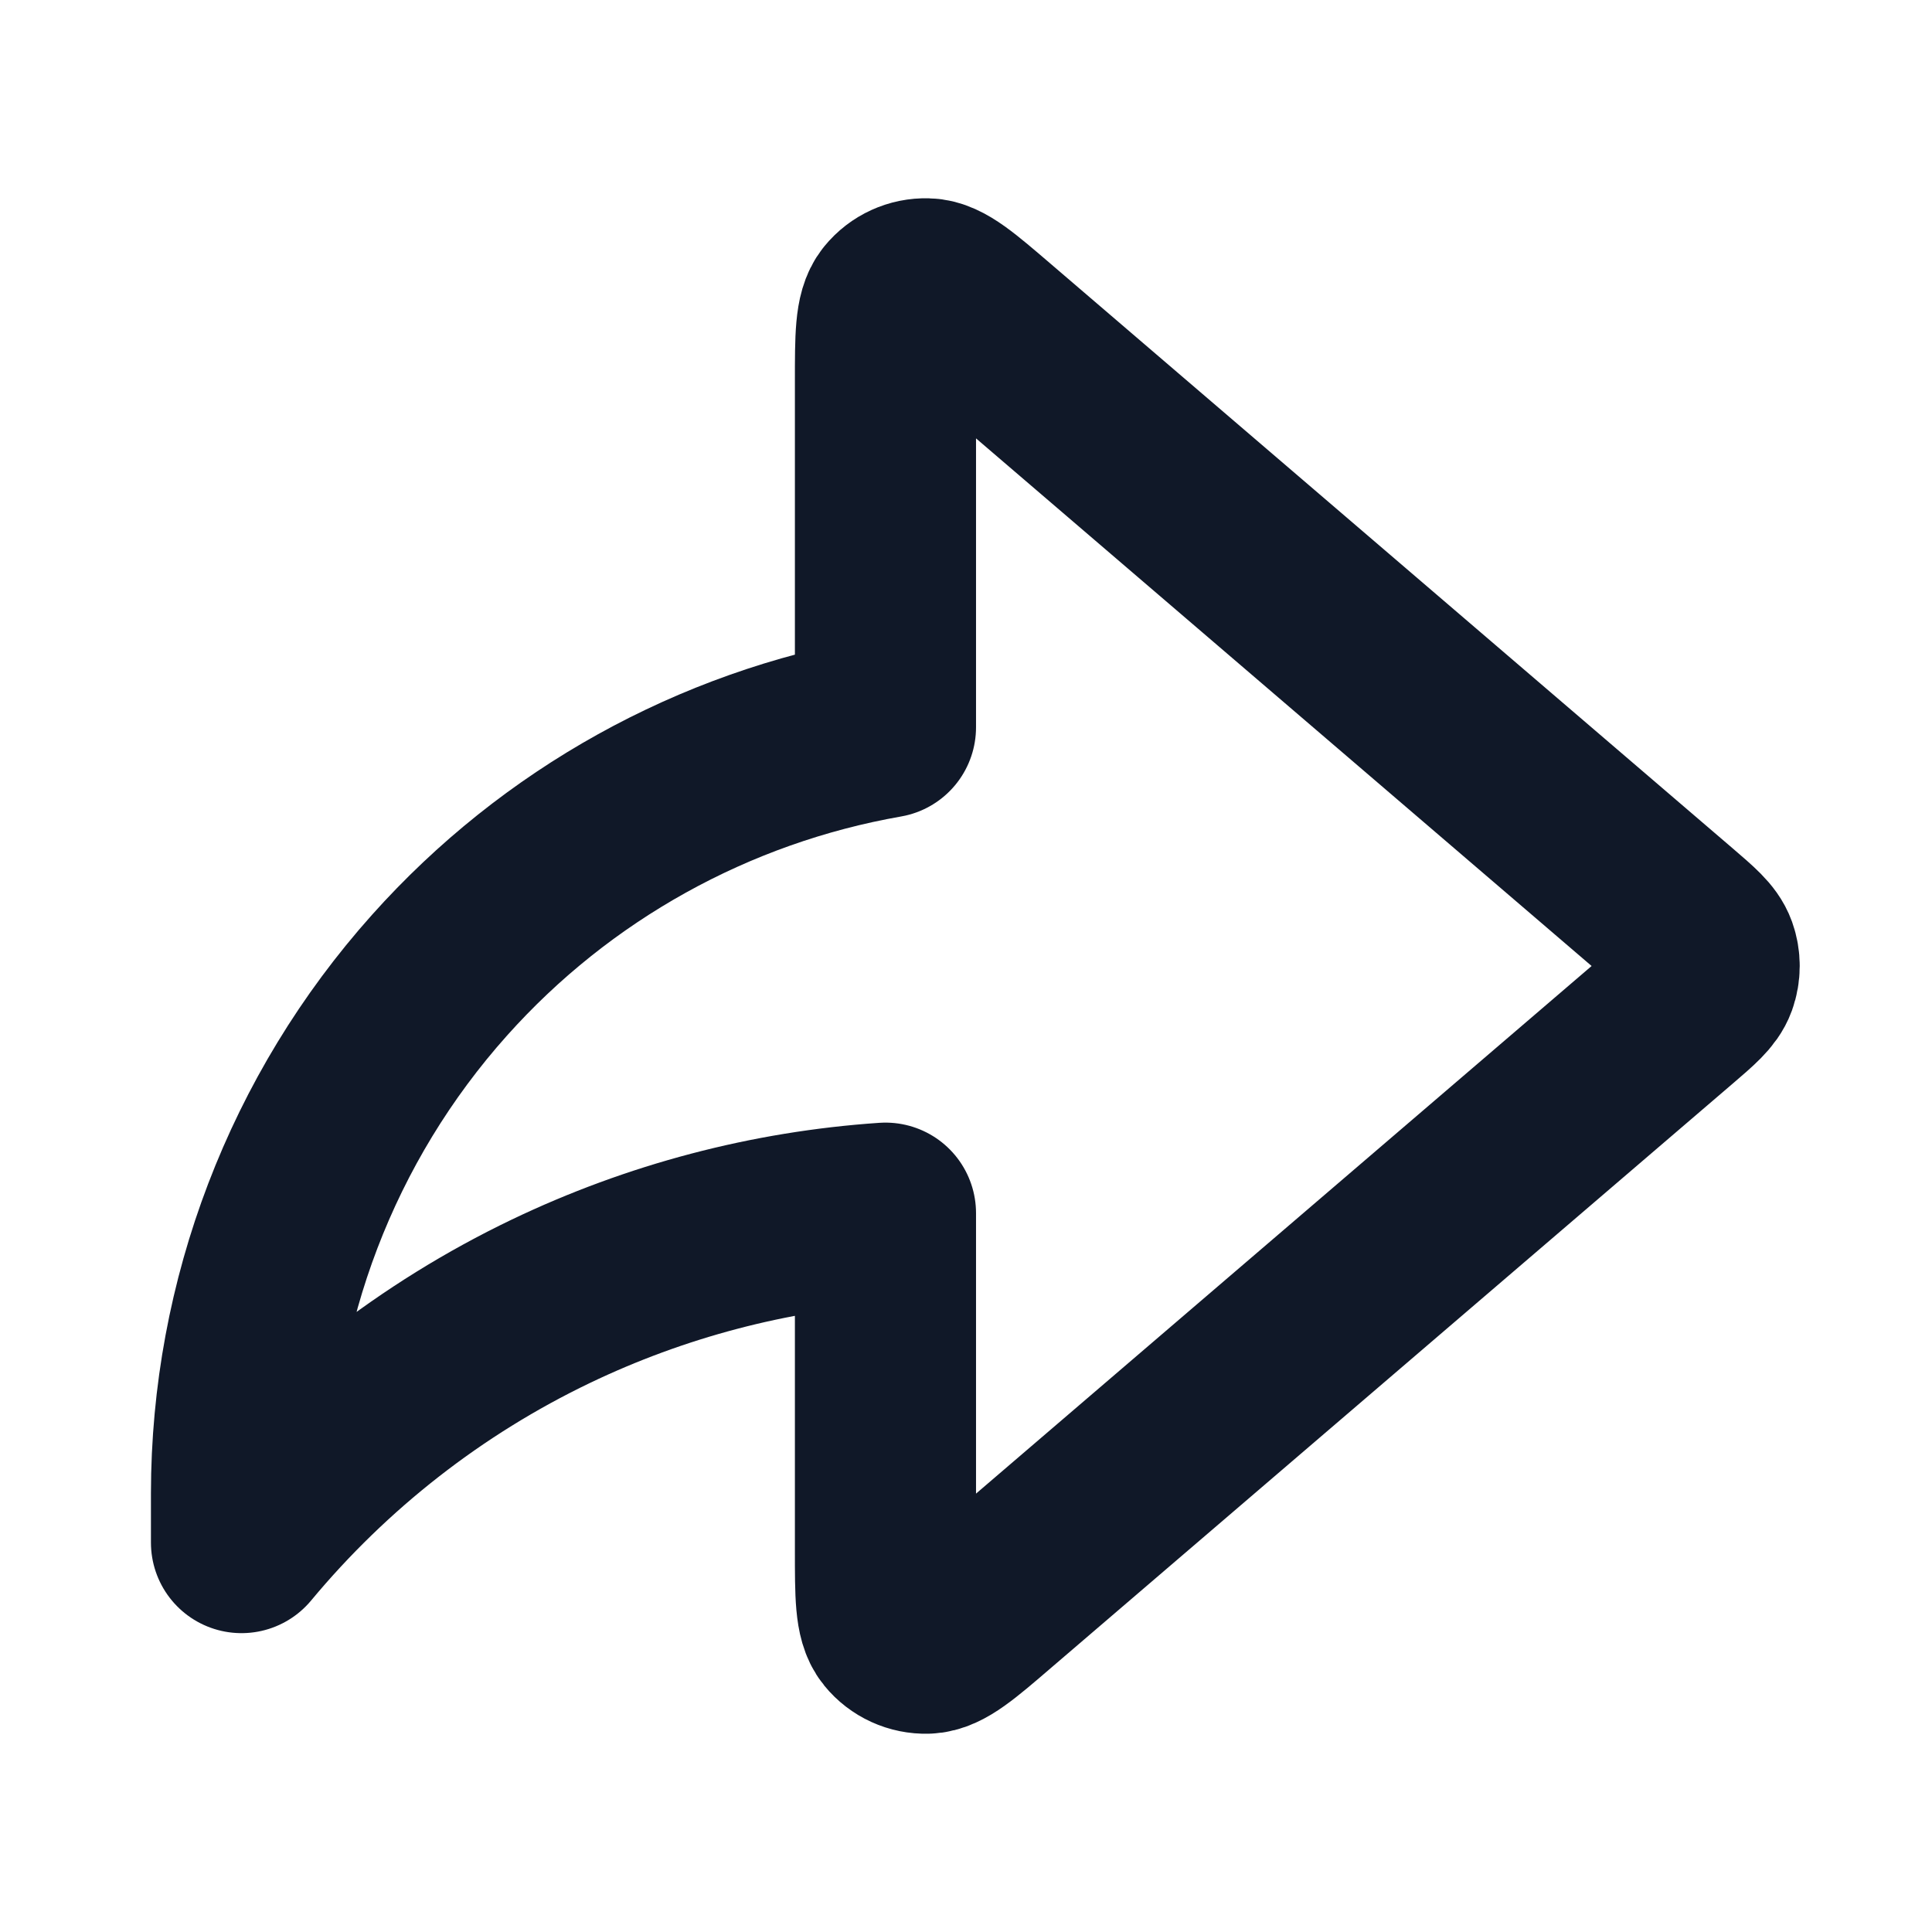
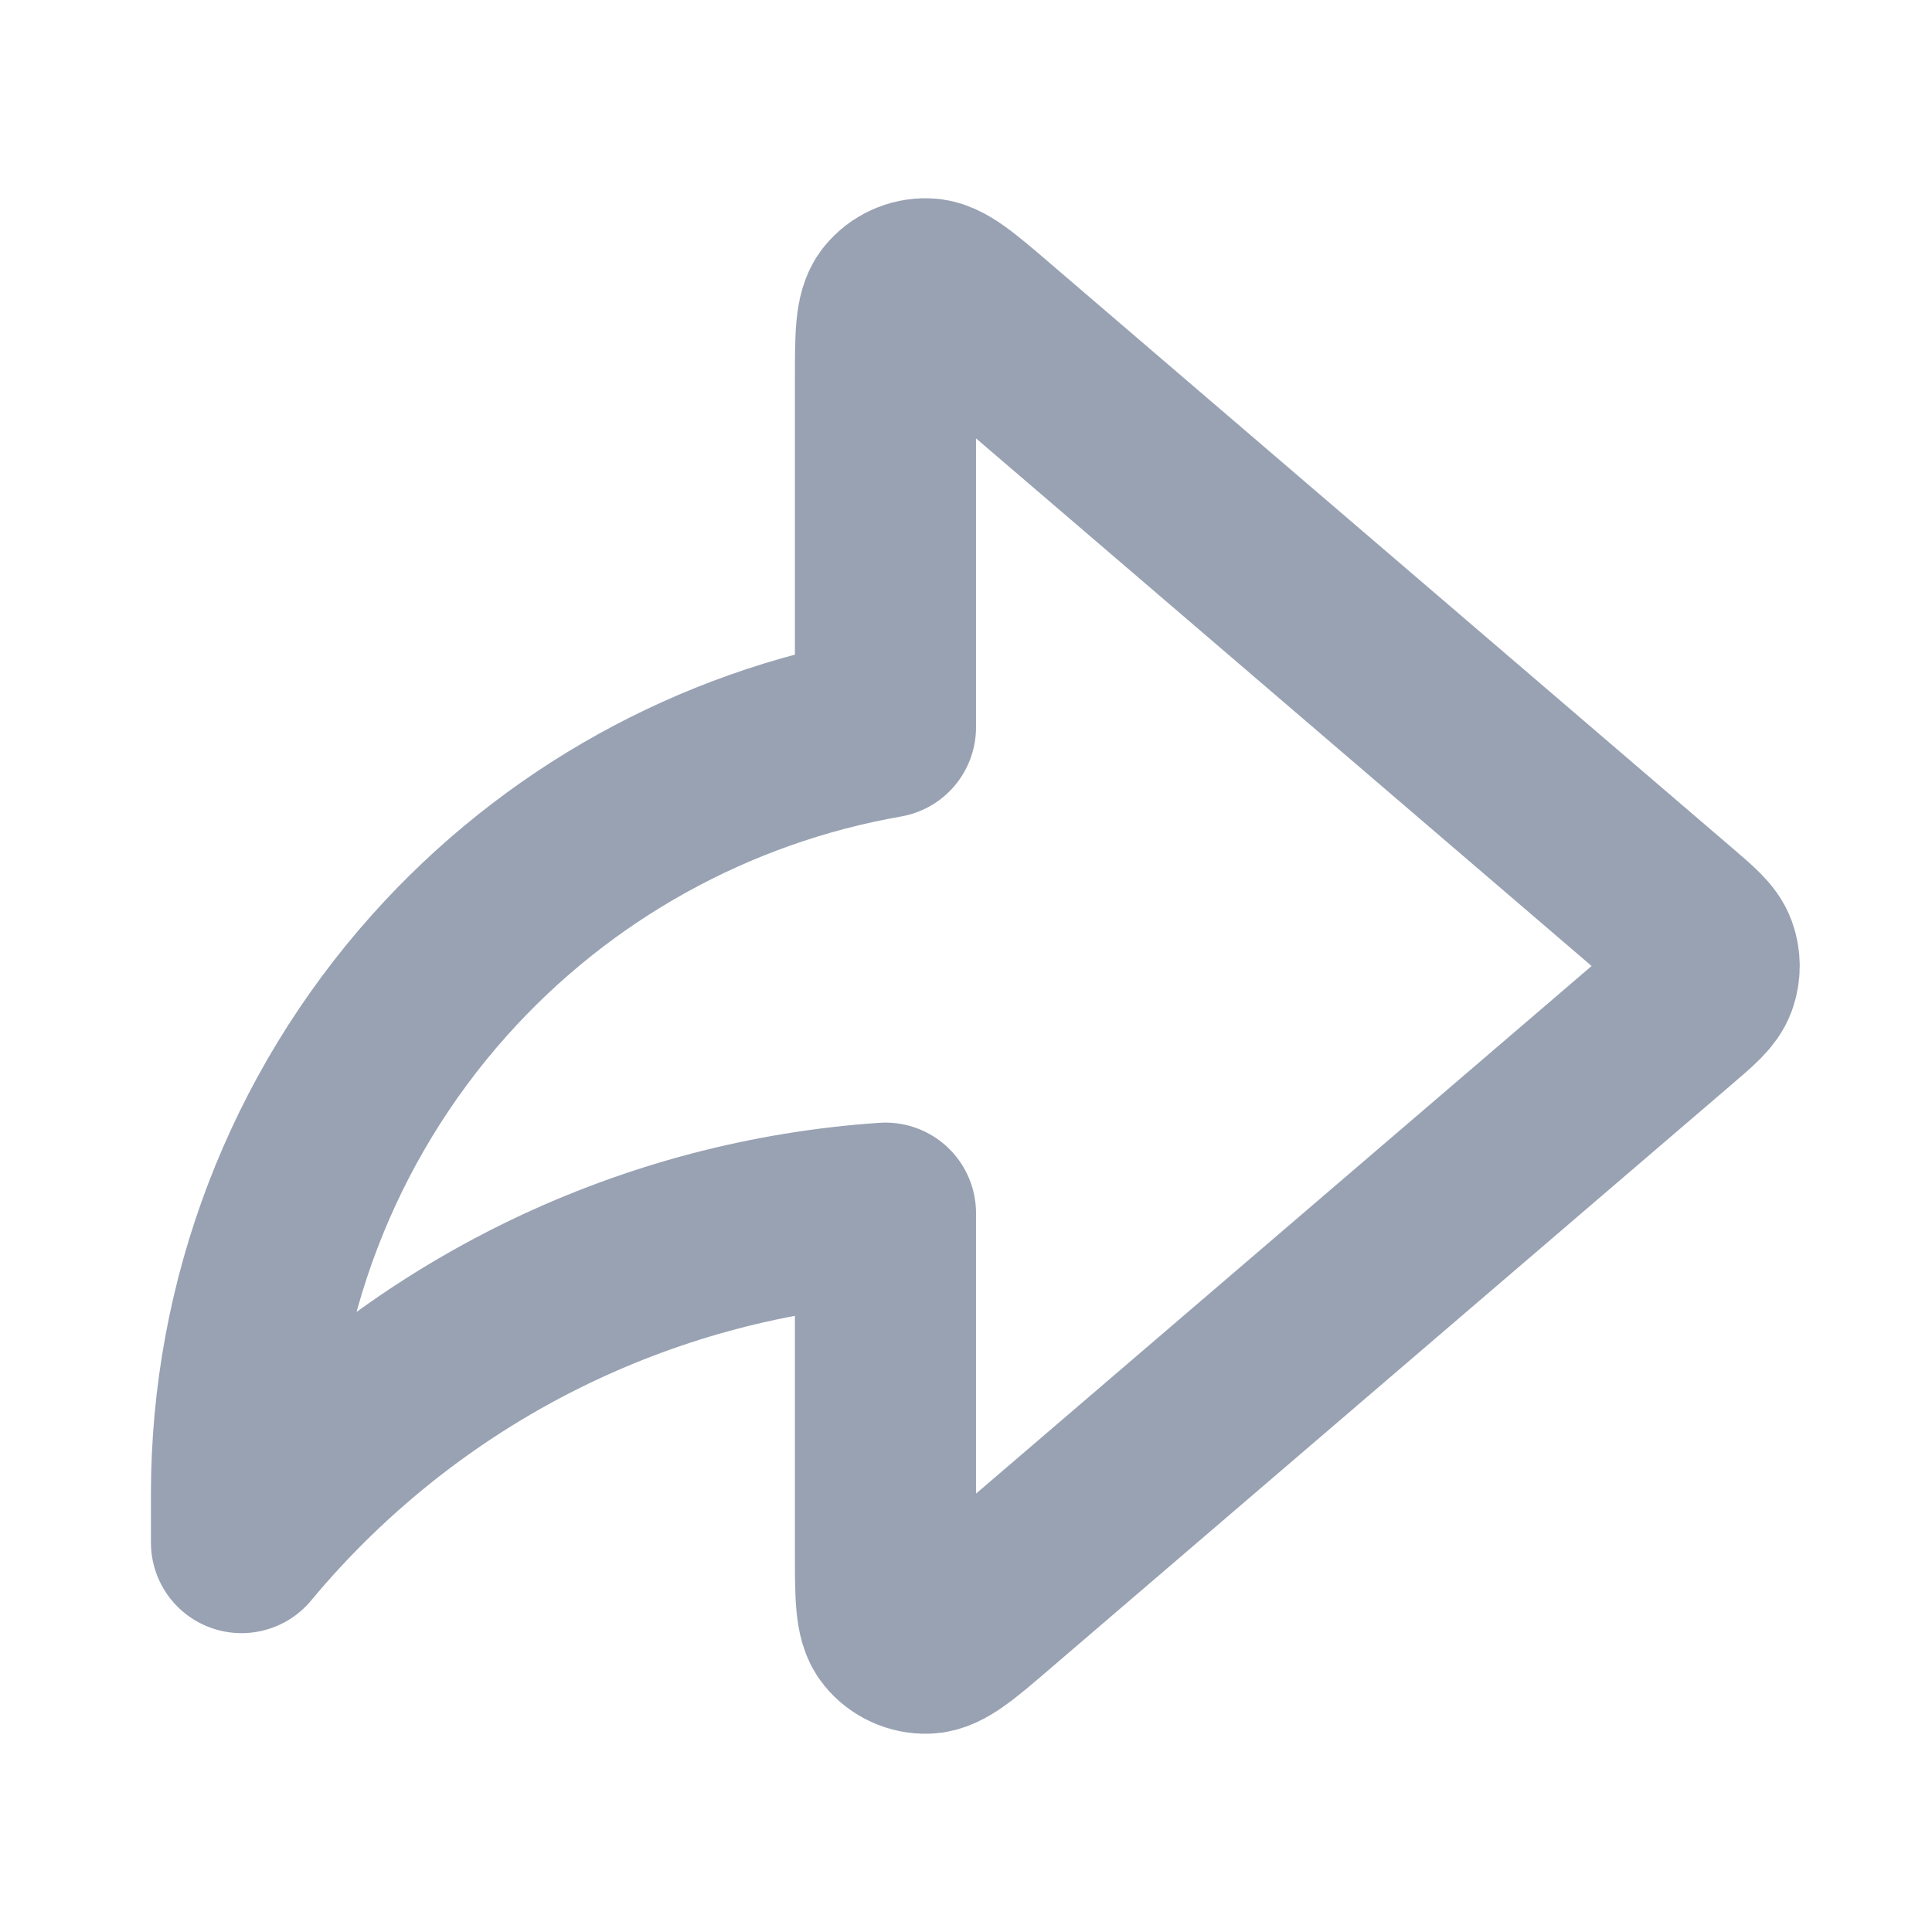
<svg xmlns="http://www.w3.org/2000/svg" width="16" height="16" viewBox="0 0 16 16" fill="none" _ngcontent-ng-c3444365016="" aria-hidden="true">
  <g id="share-06" _ngcontent-ng-c3444365016="">
-     <path id="Icon" d="M13.861 8.405C14.024 8.265 14.105 8.196 14.135 8.113C14.161 8.04 14.161 7.96 14.135 7.887C14.105 7.804 14.024 7.735 13.861 7.595L8.214 2.755C7.934 2.515 7.794 2.394 7.675 2.392C7.572 2.389 7.473 2.434 7.408 2.514C7.333 2.606 7.333 2.791 7.333 3.16V6.023C5.91 6.272 4.608 6.993 3.64 8.076C2.585 9.256 2.001 10.784 2 12.367V12.775C2.7 11.933 3.573 11.251 4.561 10.777C5.431 10.36 6.372 10.112 7.333 10.047V12.84C7.333 13.209 7.333 13.394 7.408 13.486C7.473 13.566 7.572 13.611 7.675 13.608C7.794 13.605 7.934 13.486 8.214 13.245L13.861 8.405Z" stroke="#101828" stroke-width="1.5" stroke-linecap="round" stroke-linejoin="round" _ngcontent-ng-c3444365016="" />
+     <path id="Icon" d="M13.861 8.405C14.024 8.265 14.105 8.196 14.135 8.113C14.161 8.04 14.161 7.96 14.135 7.887C14.105 7.804 14.024 7.735 13.861 7.595L8.214 2.755C7.934 2.515 7.794 2.394 7.675 2.392C7.572 2.389 7.473 2.434 7.408 2.514C7.333 2.606 7.333 2.791 7.333 3.16V6.023C5.91 6.272 4.608 6.993 3.64 8.076C2.585 9.256 2.001 10.784 2 12.367V12.775C2.7 11.933 3.573 11.251 4.561 10.777C5.431 10.36 6.372 10.112 7.333 10.047V12.84C7.333 13.209 7.333 13.394 7.408 13.486C7.473 13.566 7.572 13.611 7.675 13.608C7.794 13.605 7.934 13.486 8.214 13.245L13.861 8.405Z" stroke="#98A2B3" stroke-width="1.5" stroke-linecap="round" stroke-linejoin="round" _ngcontent-ng-c3444365016="" />
  </g>
</svg>
